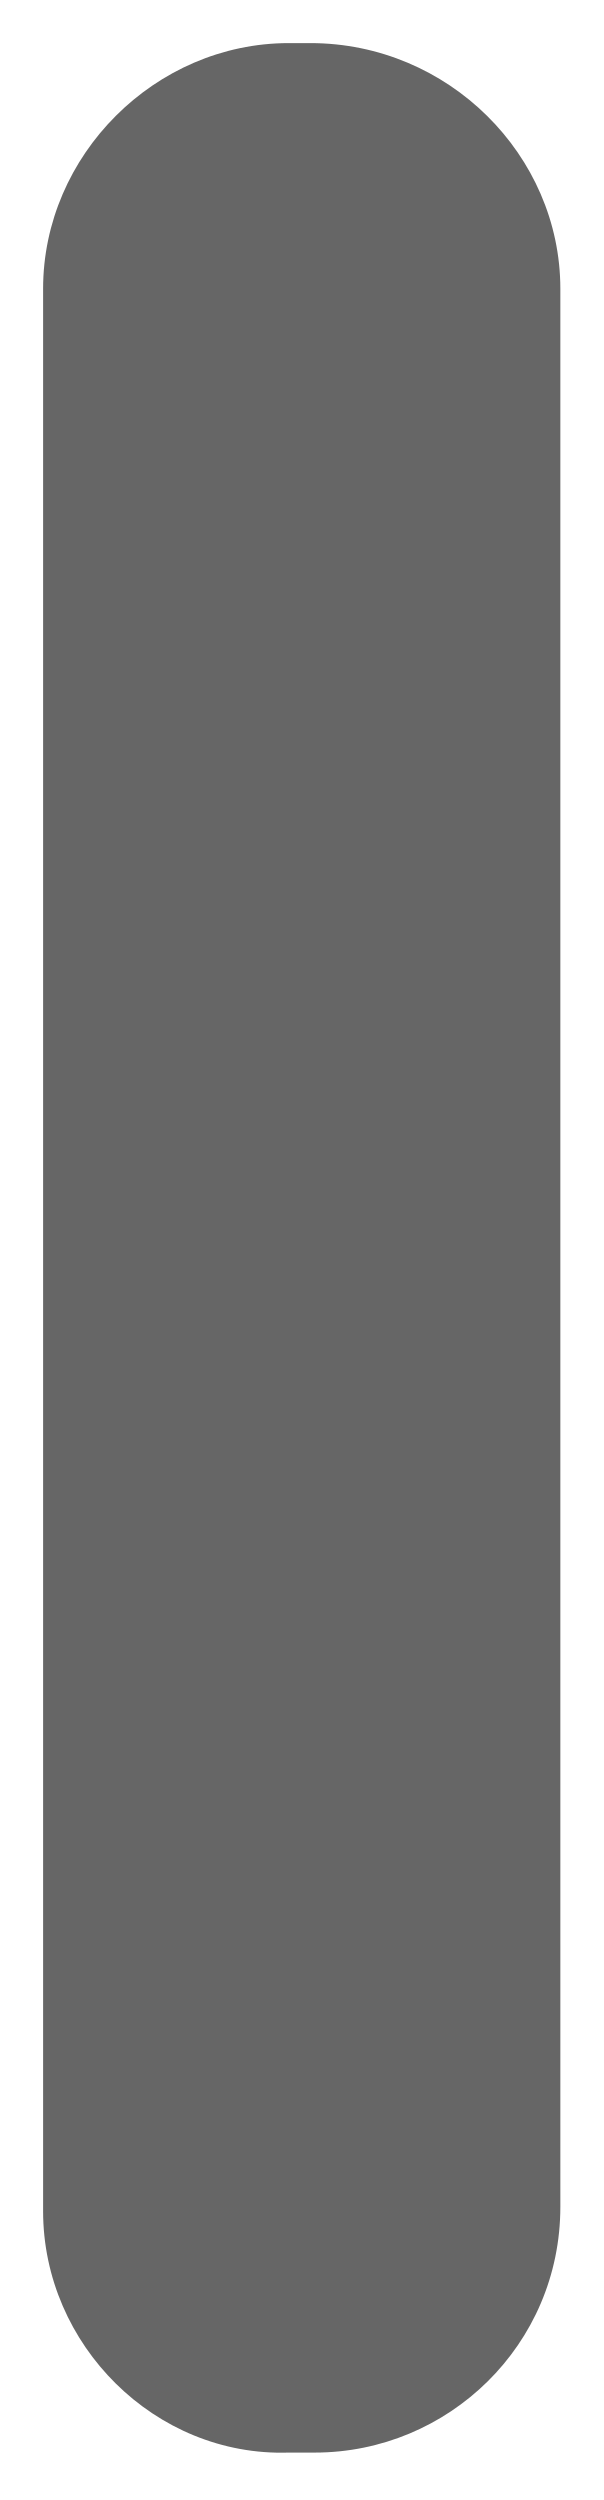
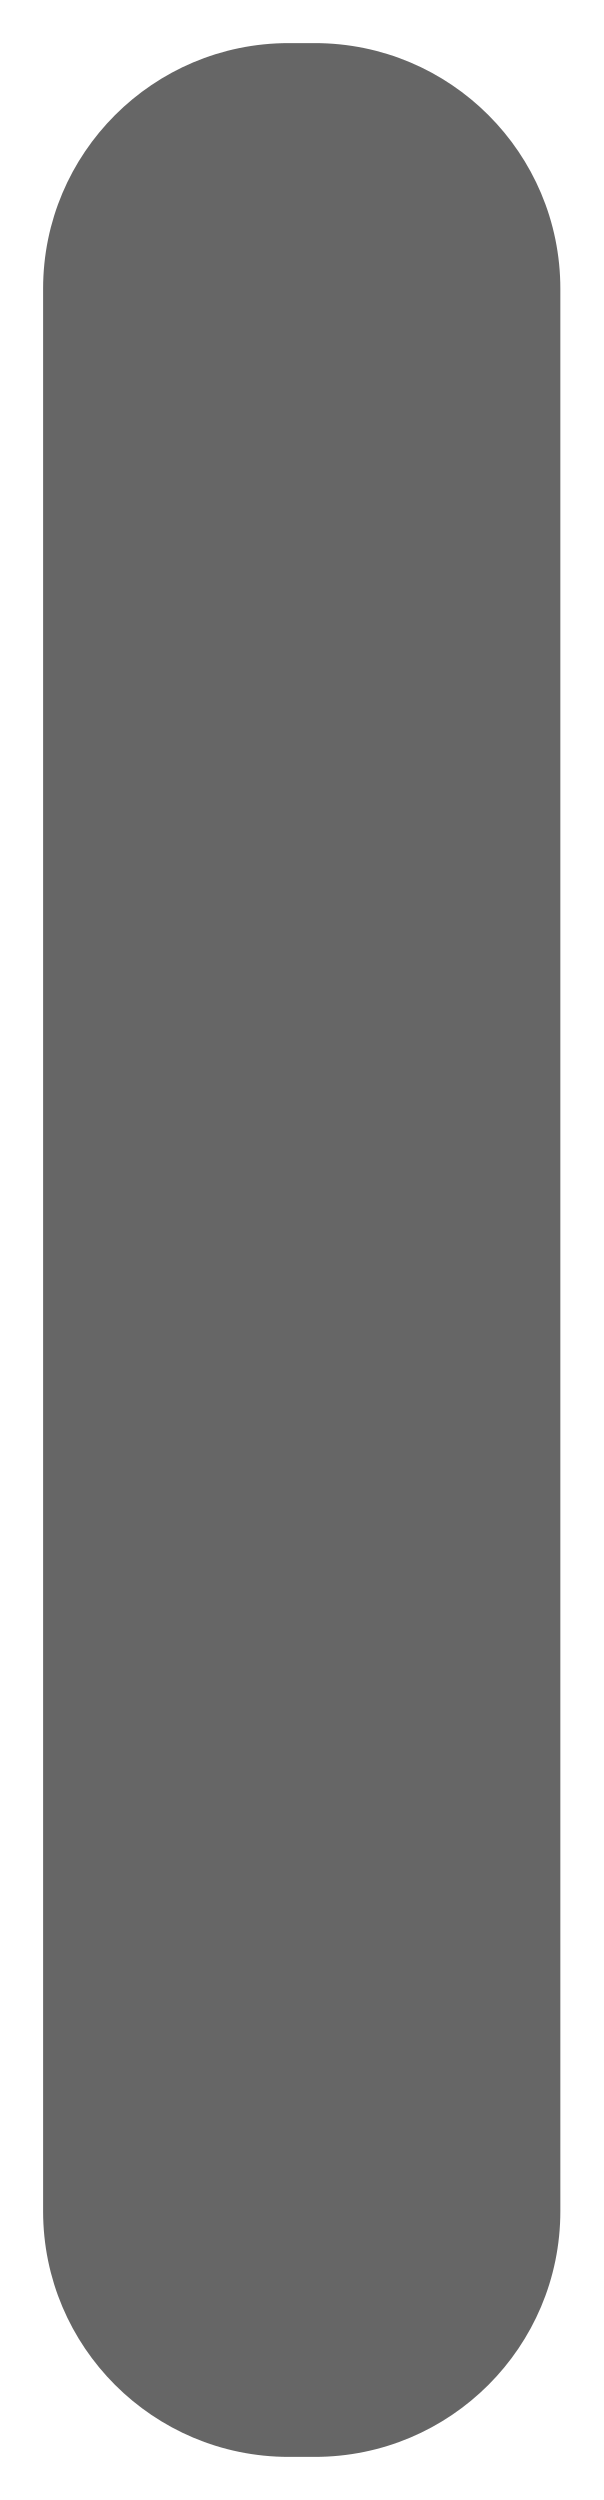
- <svg xmlns="http://www.w3.org/2000/svg" enable-background="new 0 0 14 58" viewBox="0 0 14 58">
-   <path d="m13 6.7v44.5c0 3.2-2.6 5.7-5.7 5.7h-.6c-3.1.1-5.7-2.5-5.7-5.6v-44.6c0-3.1 2.6-5.7 5.7-5.7h.5c3.2 0 5.8 2.6 5.8 5.7z" fill="#666" />
+ <svg xmlns="http://www.w3.org/2000/svg" id="clock" width="14" height="58" viewBox="0 0 14 58">
+   <rect x="-21" y="23" width="56" height="12" rx="5.7" transform="translate(-22 36) rotate(-90)" fill="#666" />
</svg>
